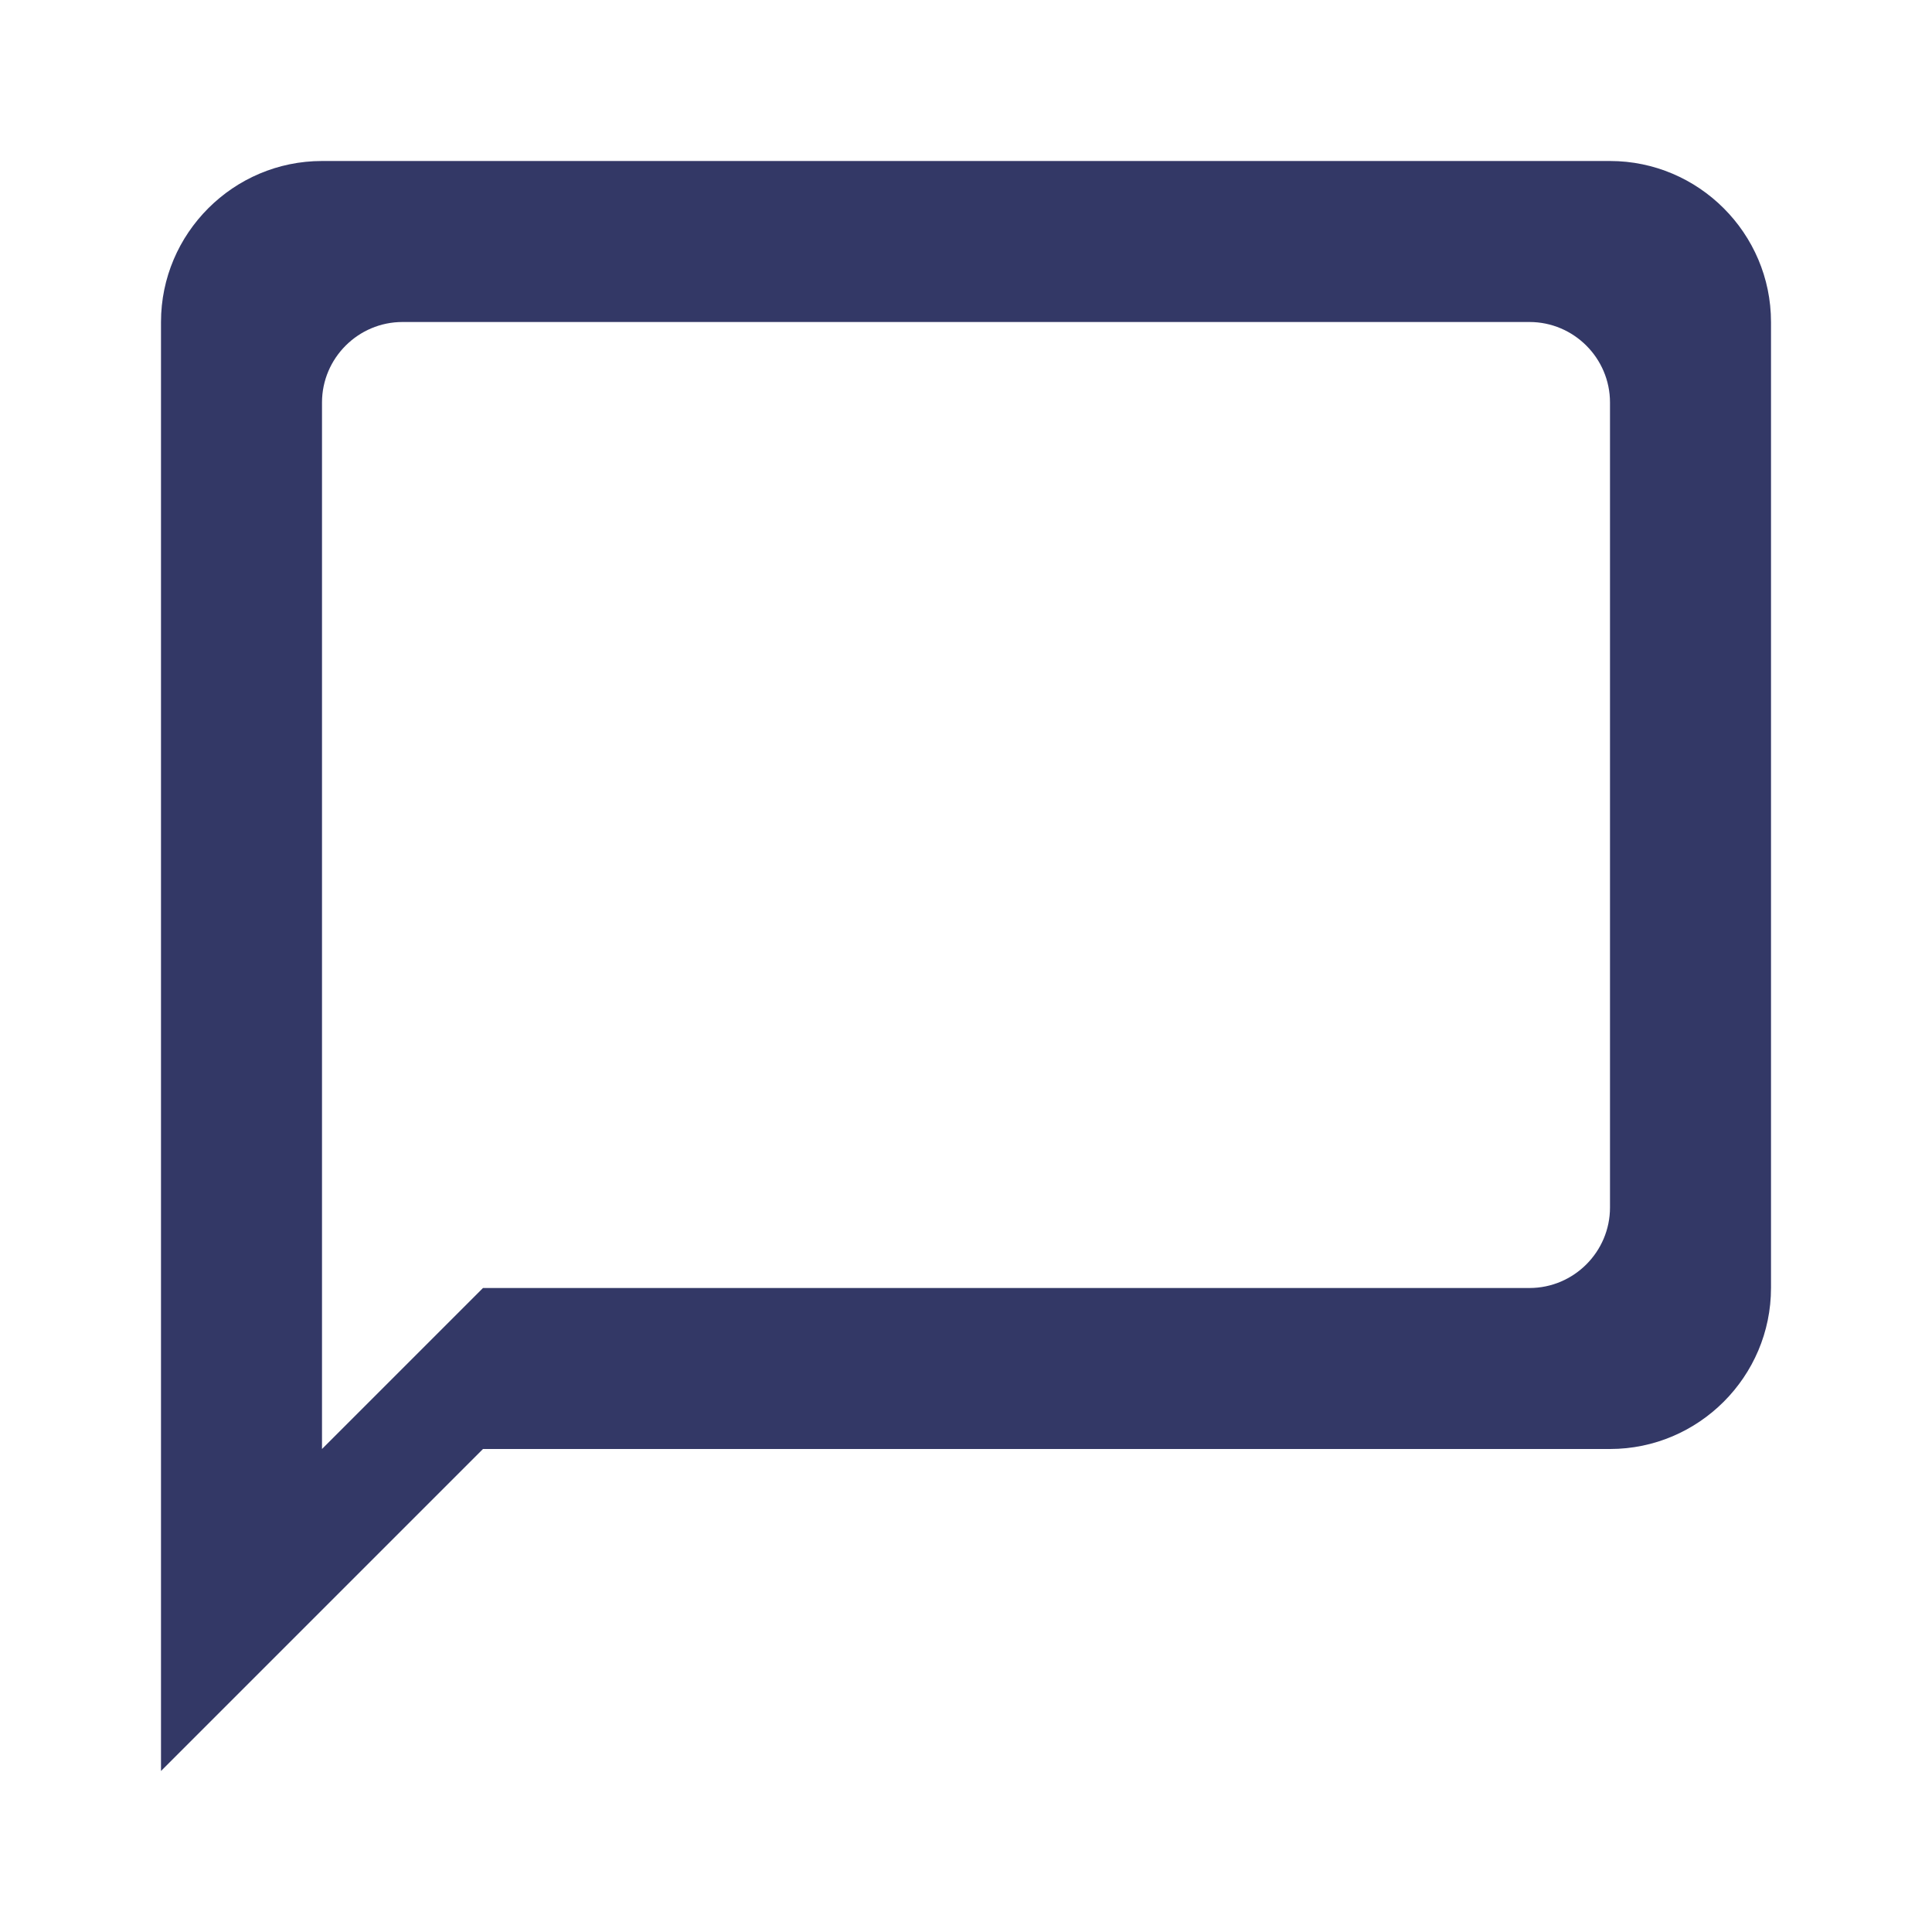
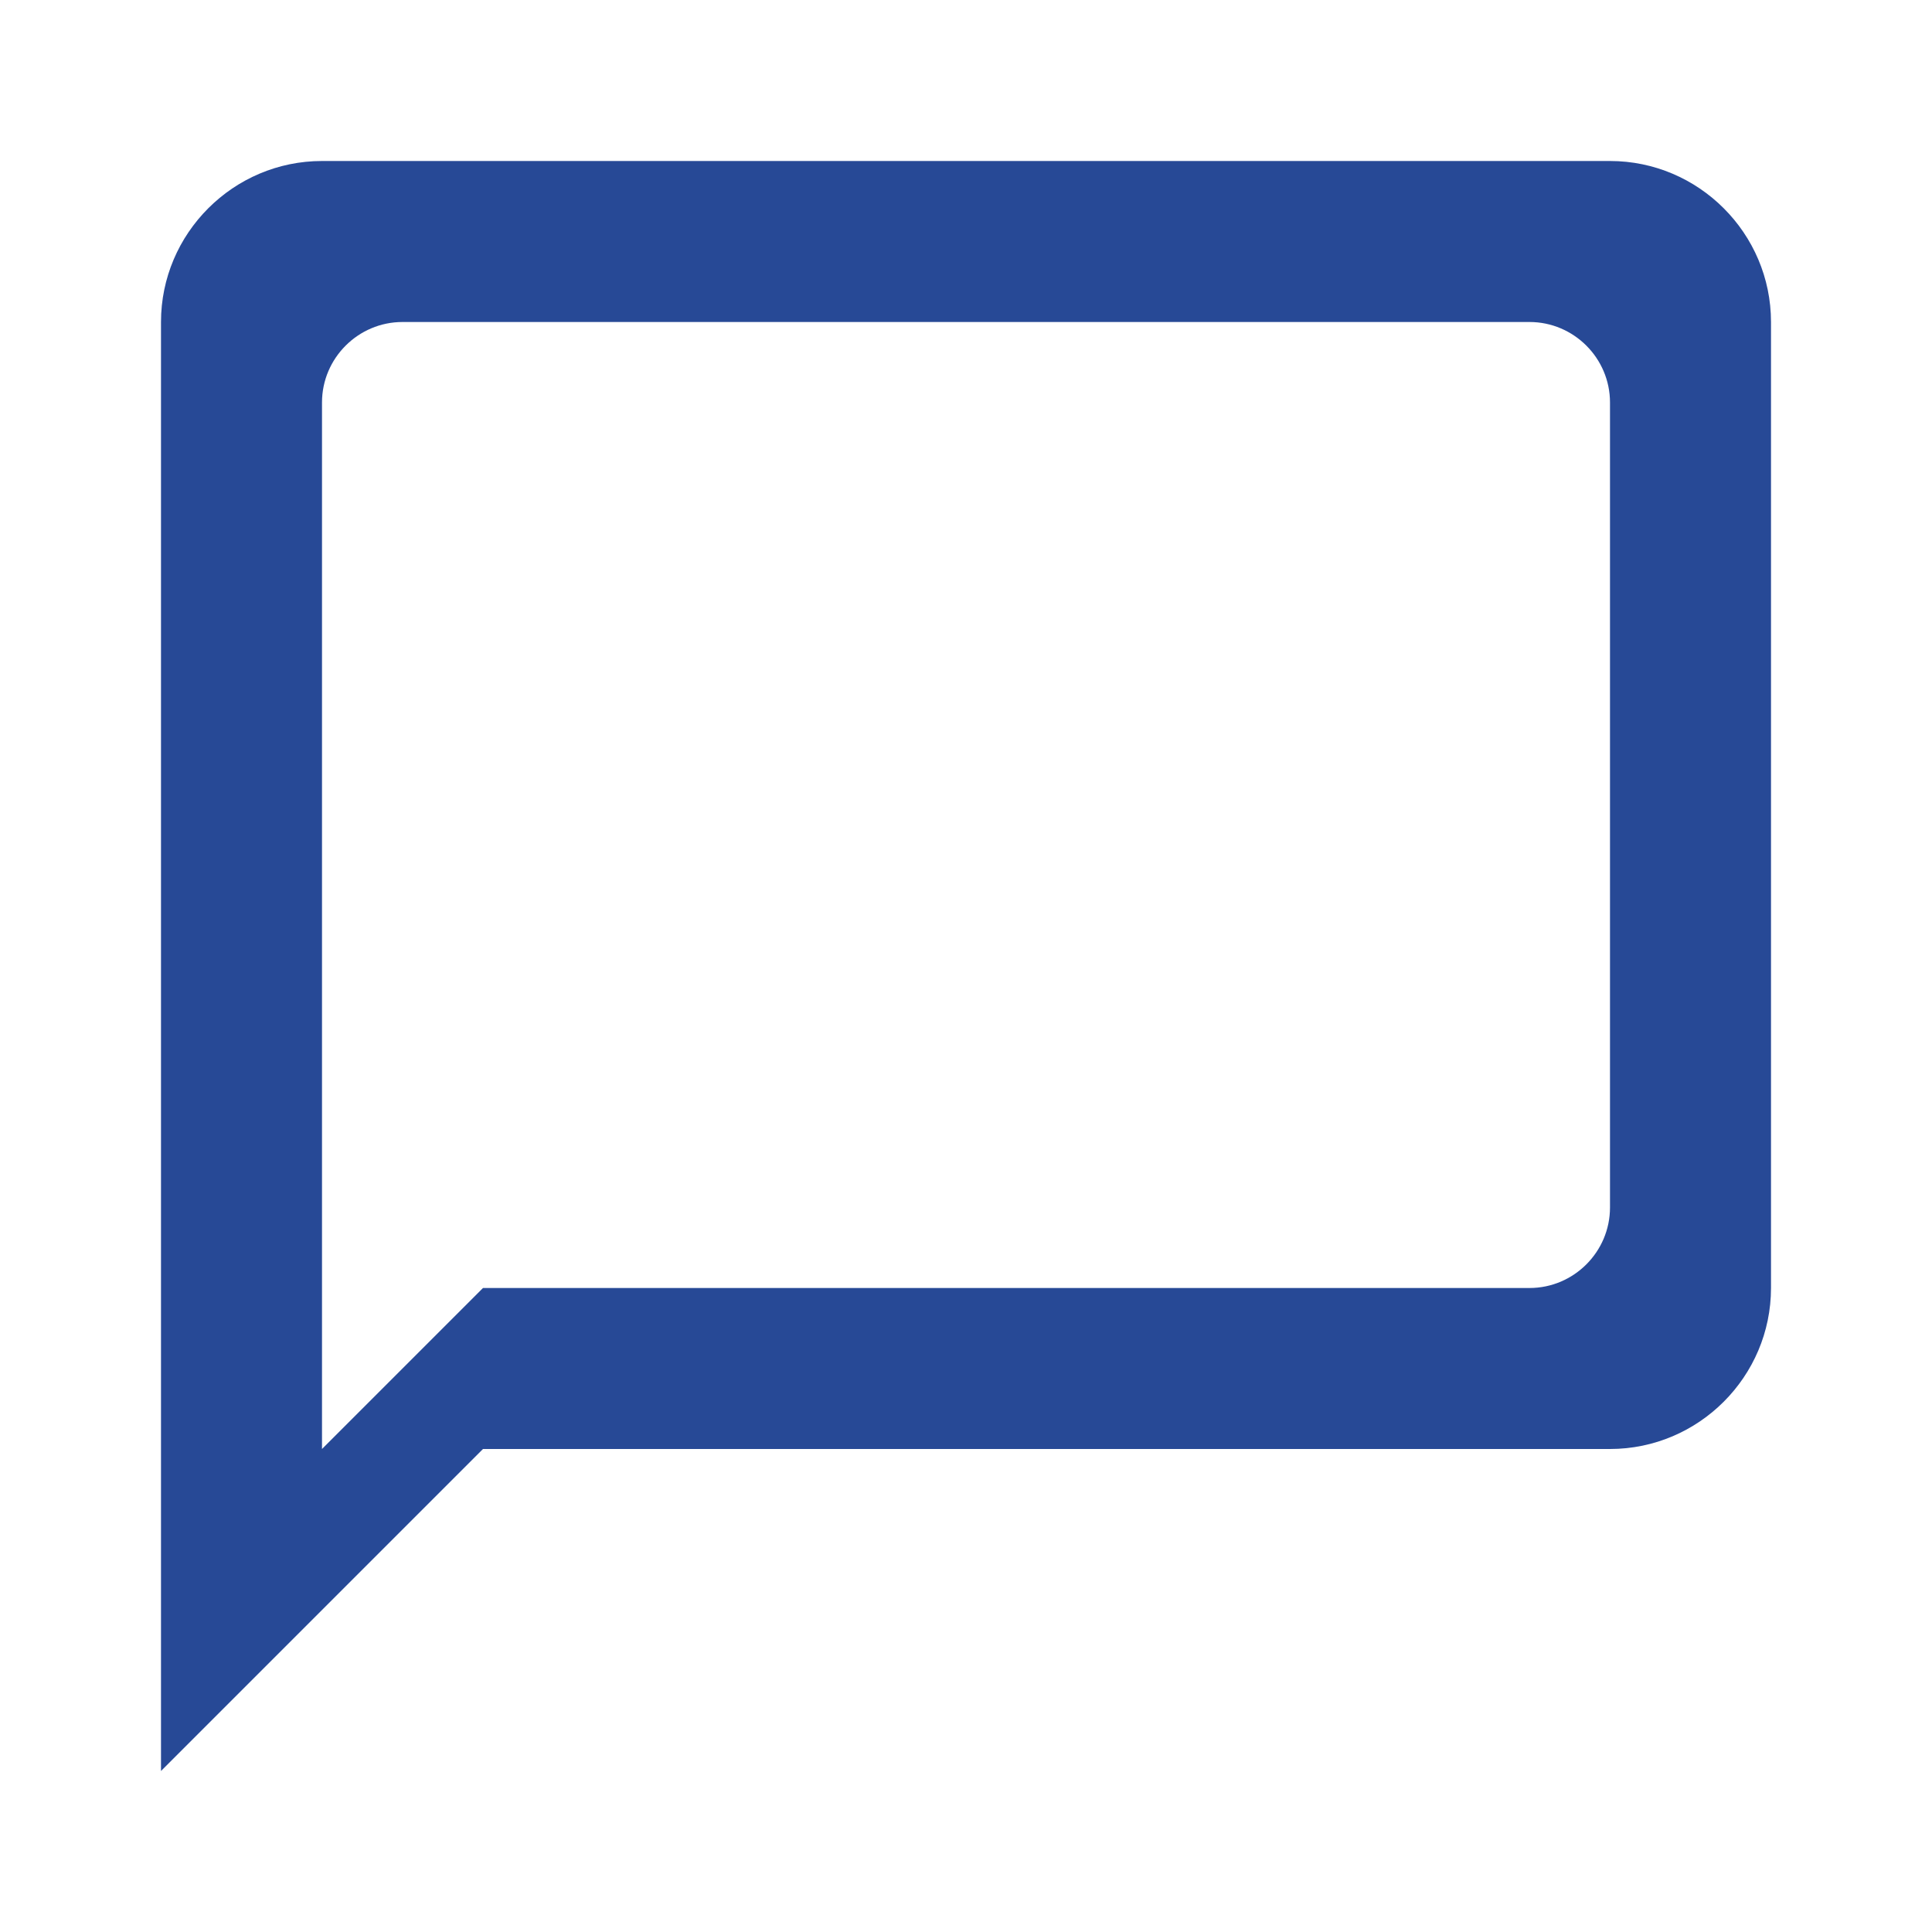
- <svg xmlns="http://www.w3.org/2000/svg" width="15" height="15" viewBox="0 0 15 15" fill="#333866">
+ <svg xmlns="http://www.w3.org/2000/svg" width="15" height="15" viewBox="0 0 15 15" fill="#274996">
  <path d="M12.5 1.25H2.5C1.812 1.25 1.25 1.812 1.25 2.5V13.75L3.75 11.25H12.5C13.188 11.25 13.75 10.688 13.75 10V2.5C13.75 1.812 13.188 1.25 12.5 1.25ZM11.875 10H3.75L2.5 11.25V3.125C2.5 2.781 2.781 2.5 3.125 2.5H11.875C12.219 2.5 12.5 2.781 12.5 3.125V9.375C12.5 9.719 12.219 10 11.875 10Z" fill="inherit" />
</svg>
